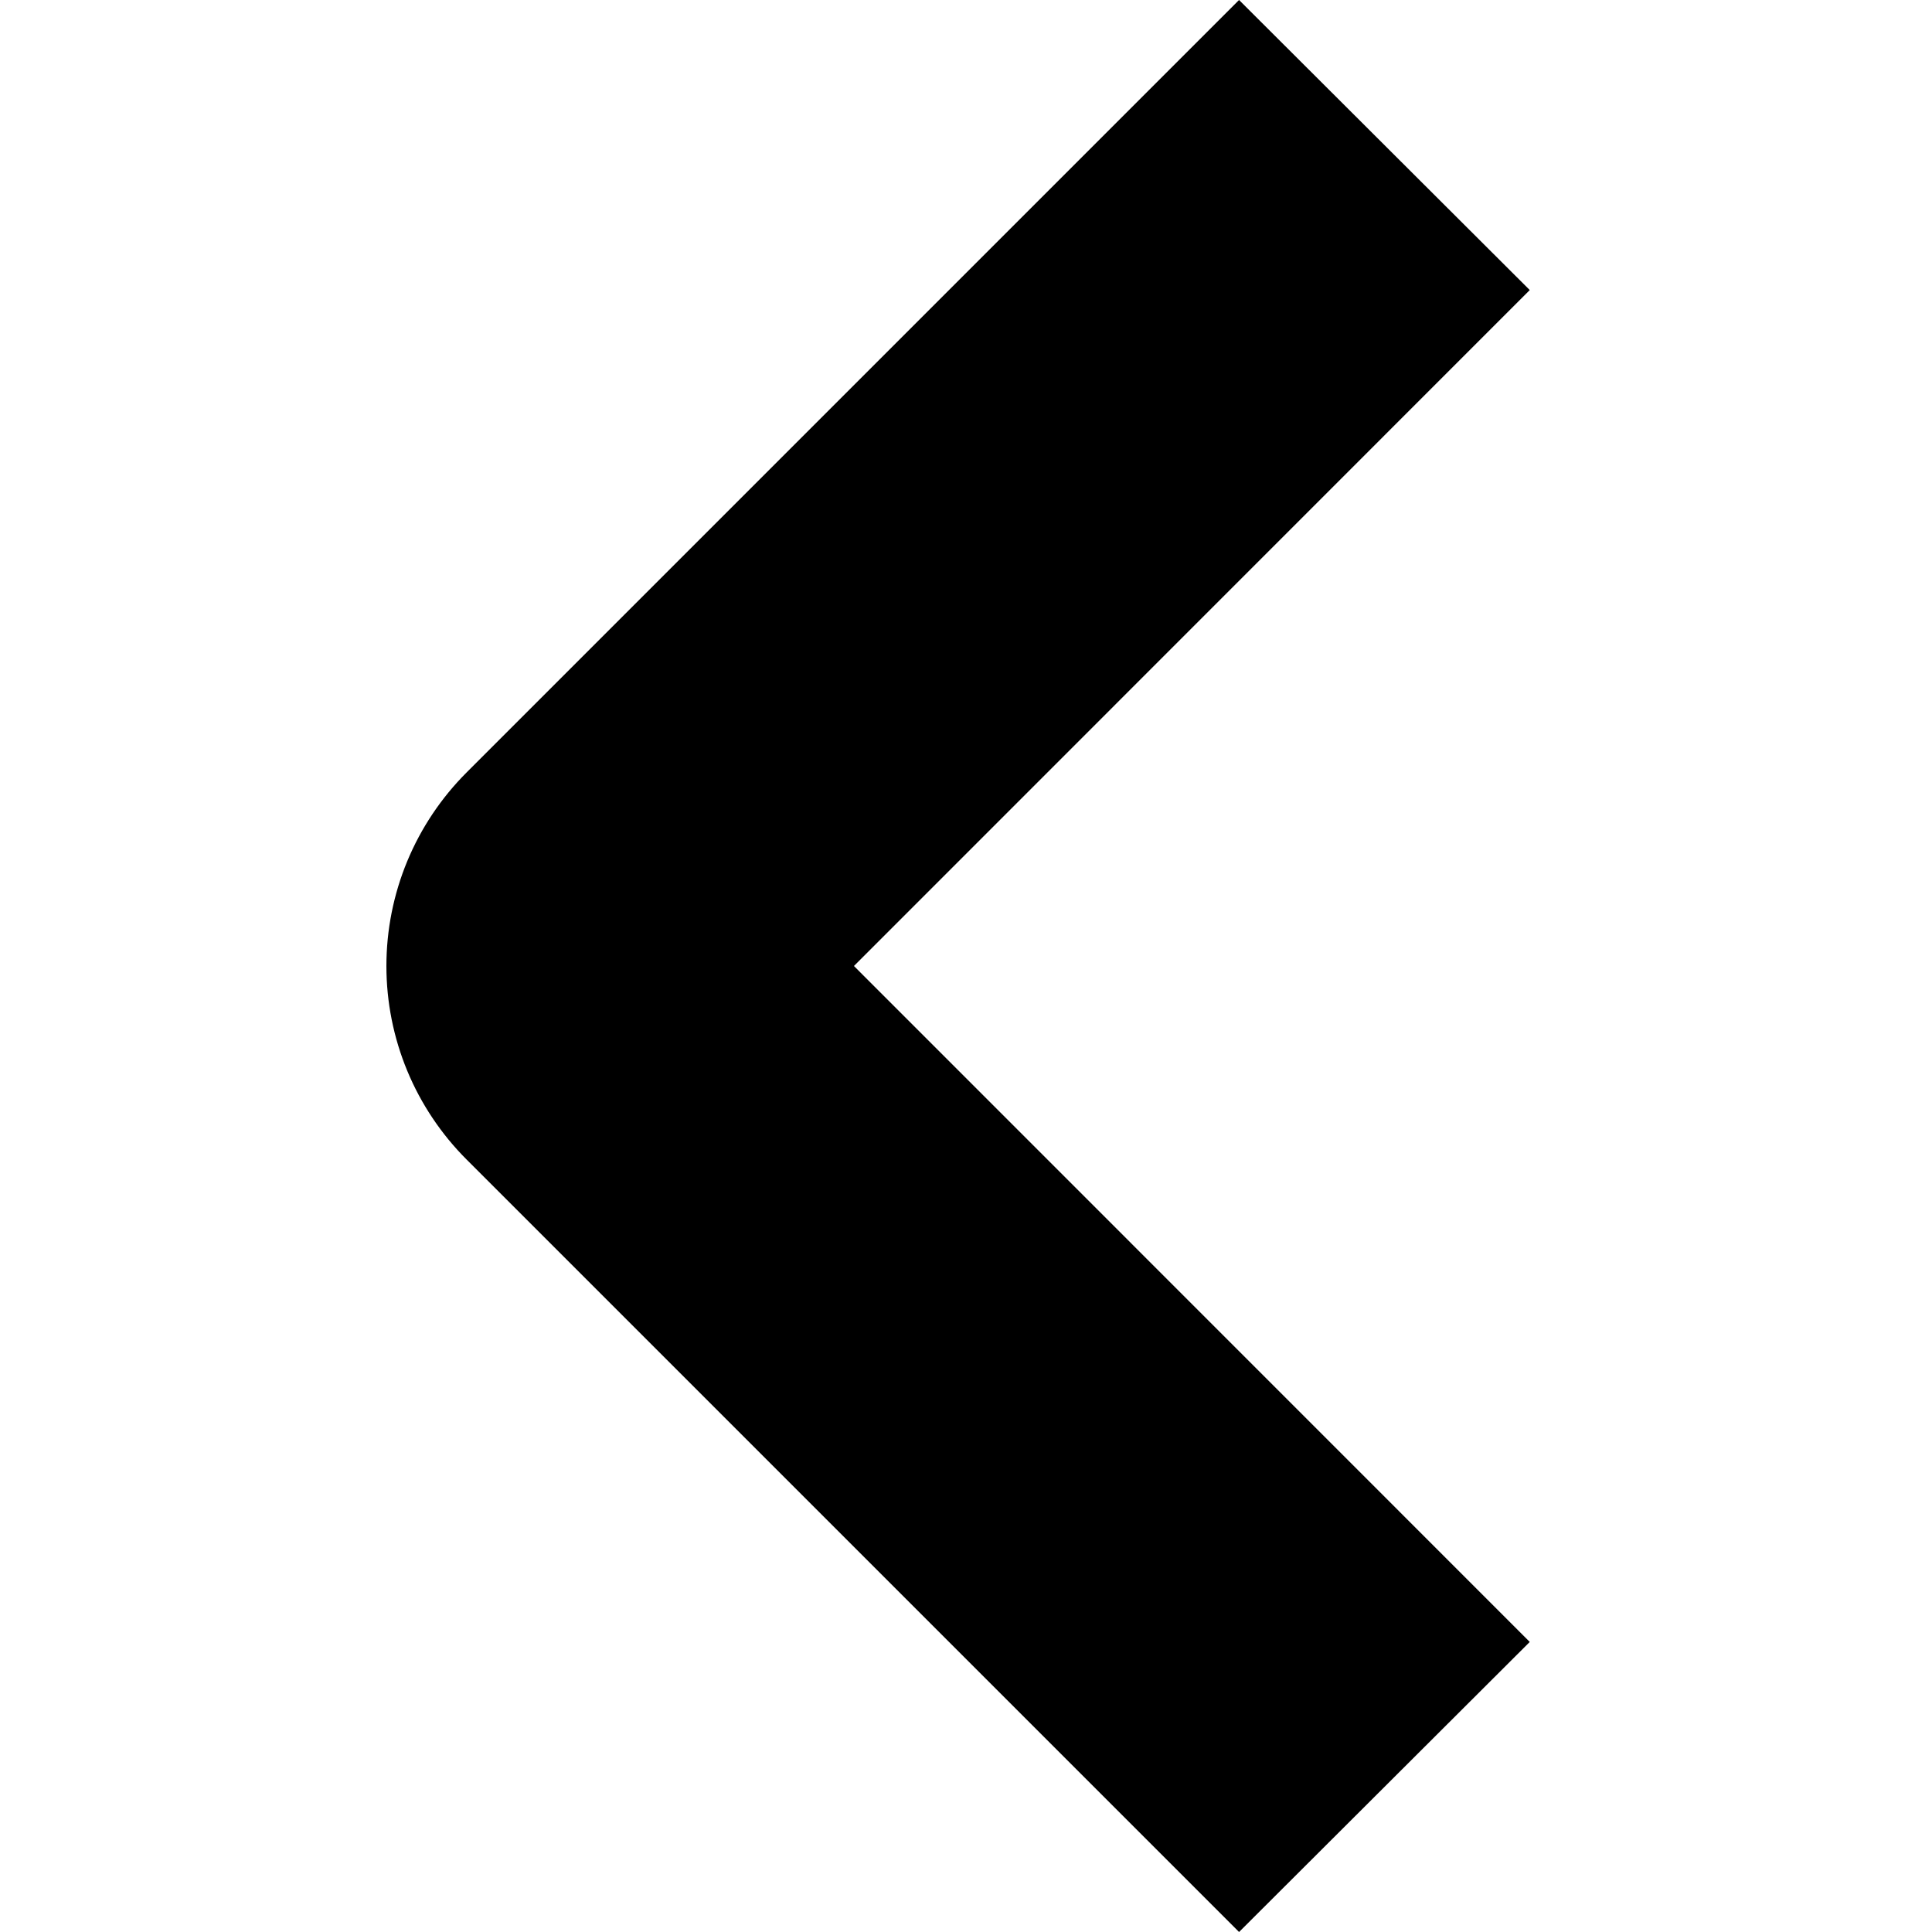
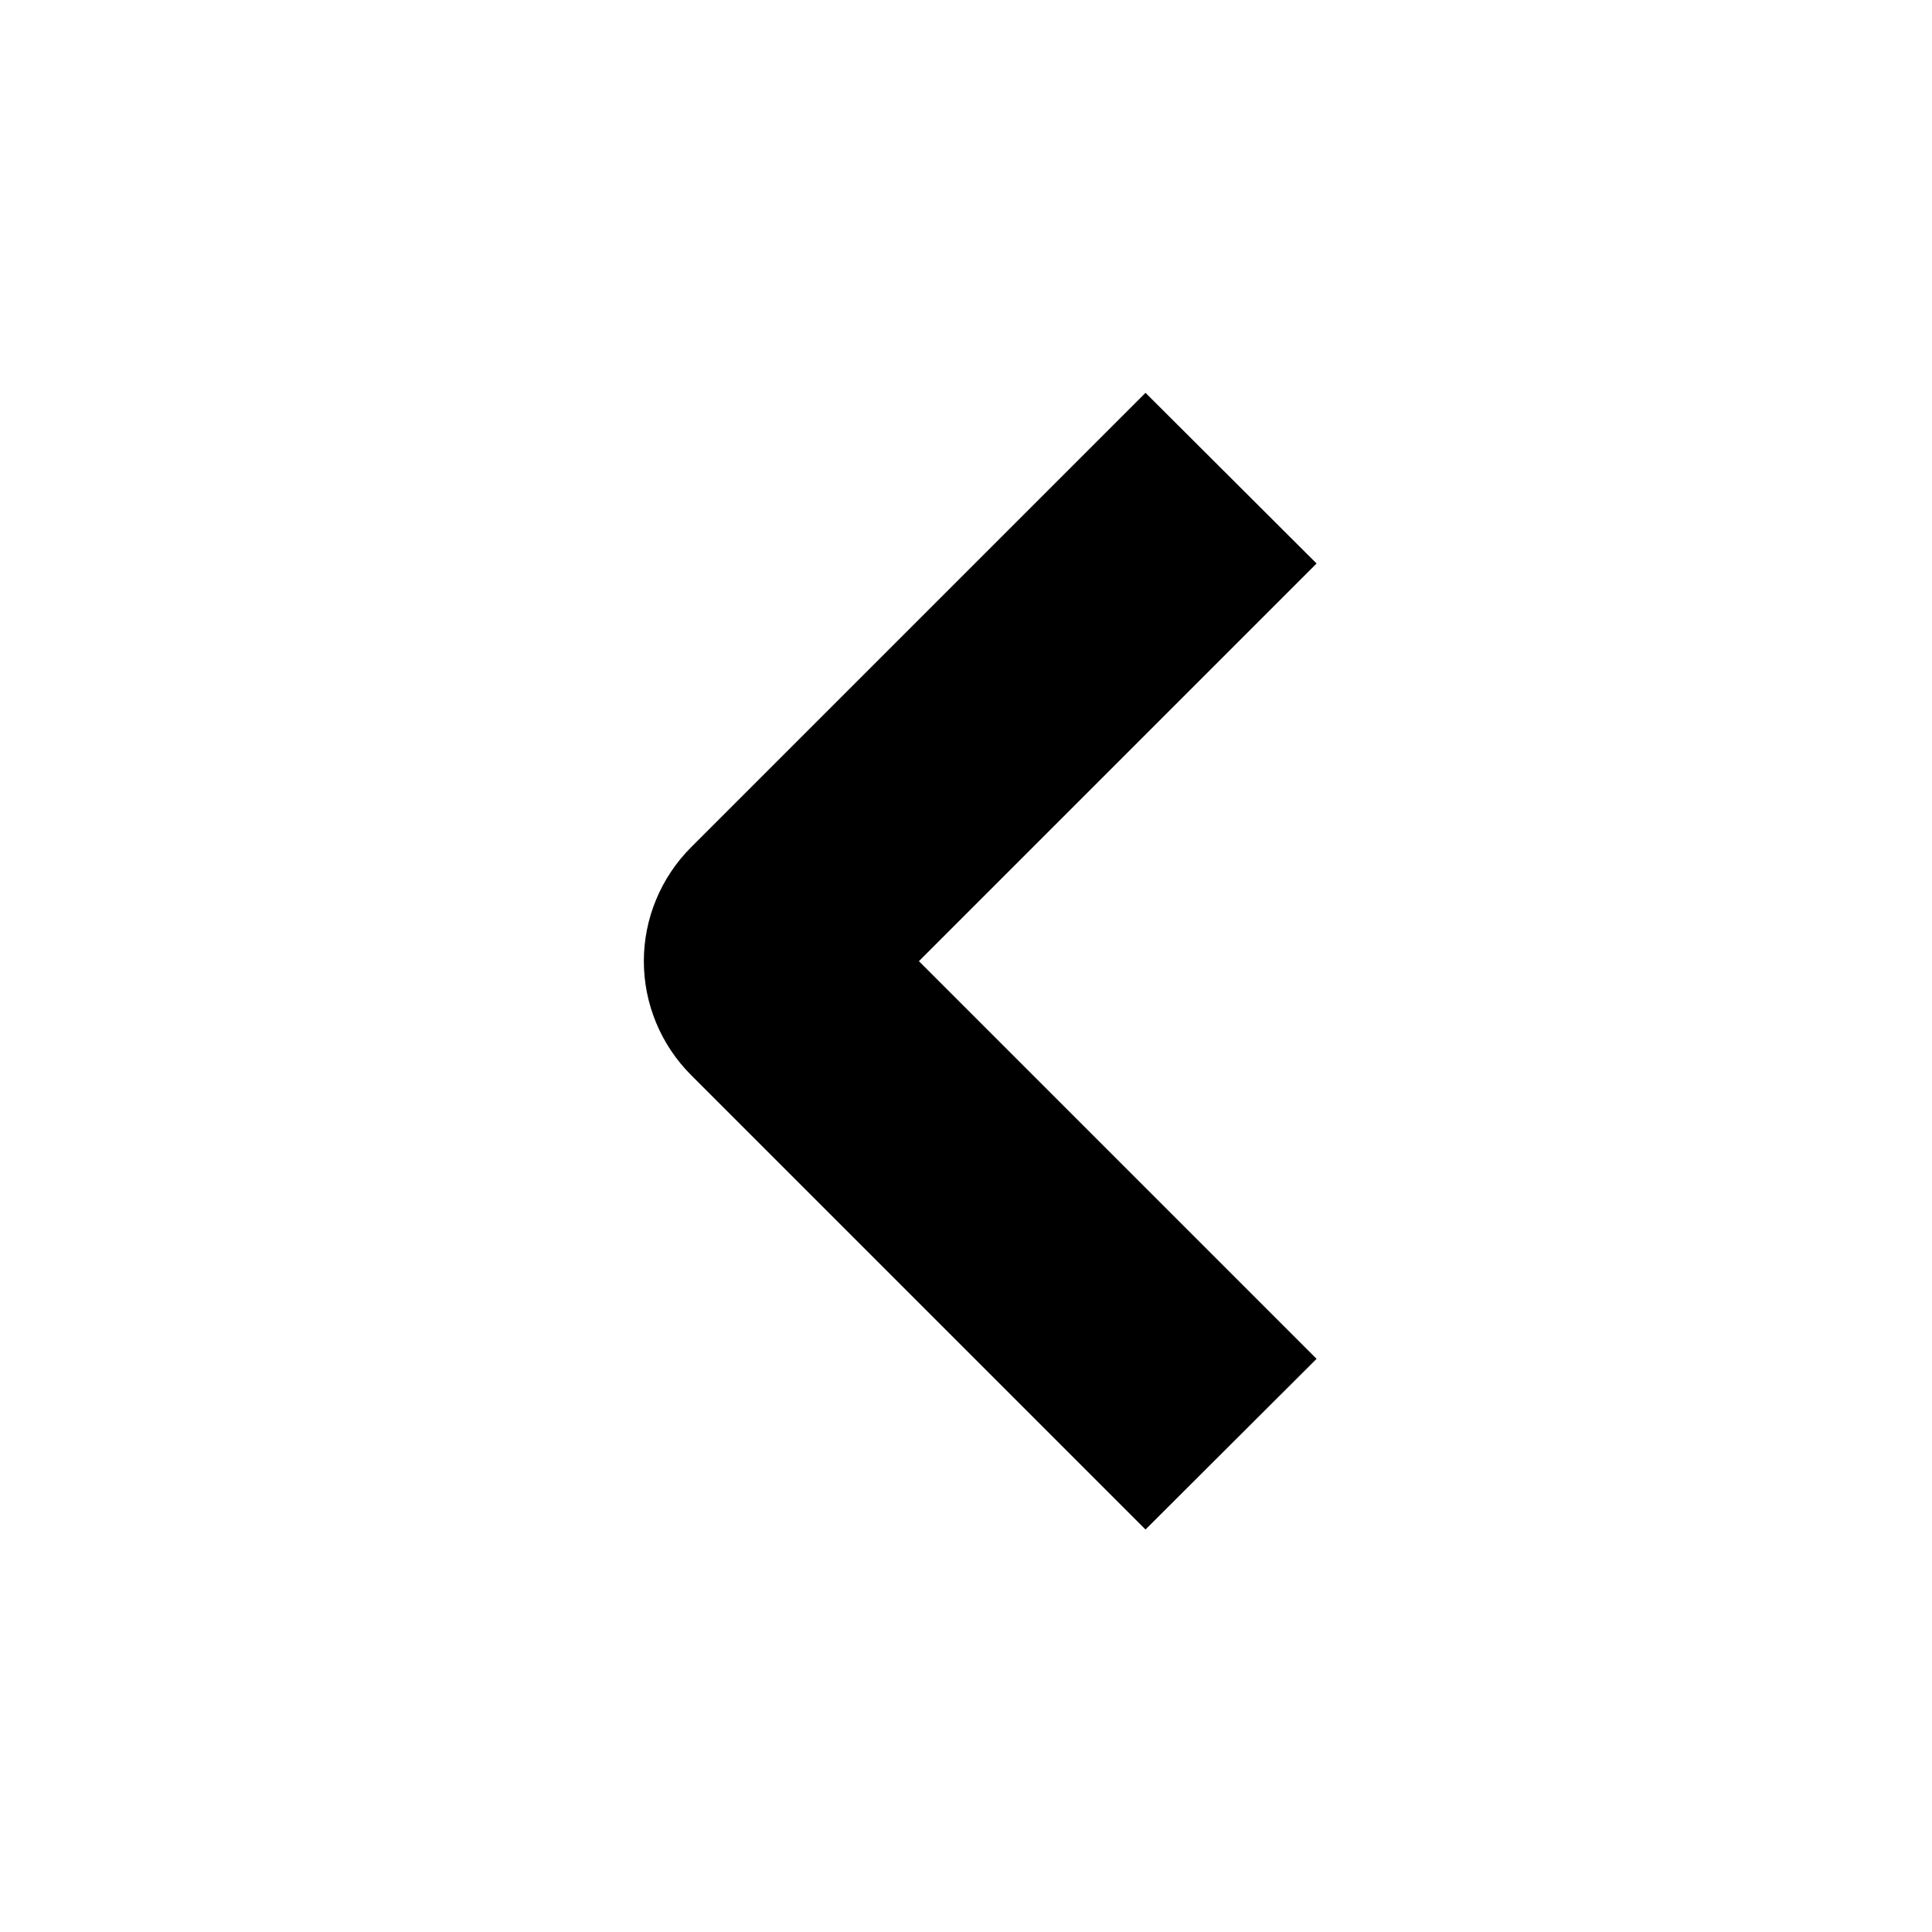
- <svg xmlns="http://www.w3.org/2000/svg" width="1.25em" height="1.25em" fill="none" viewBox="0 0 9 15">
-   <path fill="currentColor" d="M6.62 0L8.877 2.252L3.63 7.5L8.877 12.748L6.62 15L0.623 9.003C0.426 8.806 0.269 8.572 0.162 8.314C0.055 8.056 0 7.779 0 7.5C0 7.221 0.055 6.944 0.162 6.686C0.269 6.428 0.426 6.194 0.623 5.997L6.62 0Z" />
+ <svg xmlns="http://www.w3.org/2000/svg" width="1.5em" height="1.5em" fill="none" viewBox="0 0 24 24">
+   <path fill="currentColor" d="M14.23 4.88L16.355 7L11.415 11.94L16.355 16.88L14.23 19L8.585 13.355C8.399 13.169 8.252 12.949 8.151 12.706C8.05 12.463 7.998 12.203 7.998 11.94C7.998 11.677 8.05 11.417 8.151 11.174C8.252 10.931 8.399 10.711 8.585 10.525L14.23 4.88Z" />
</svg>
